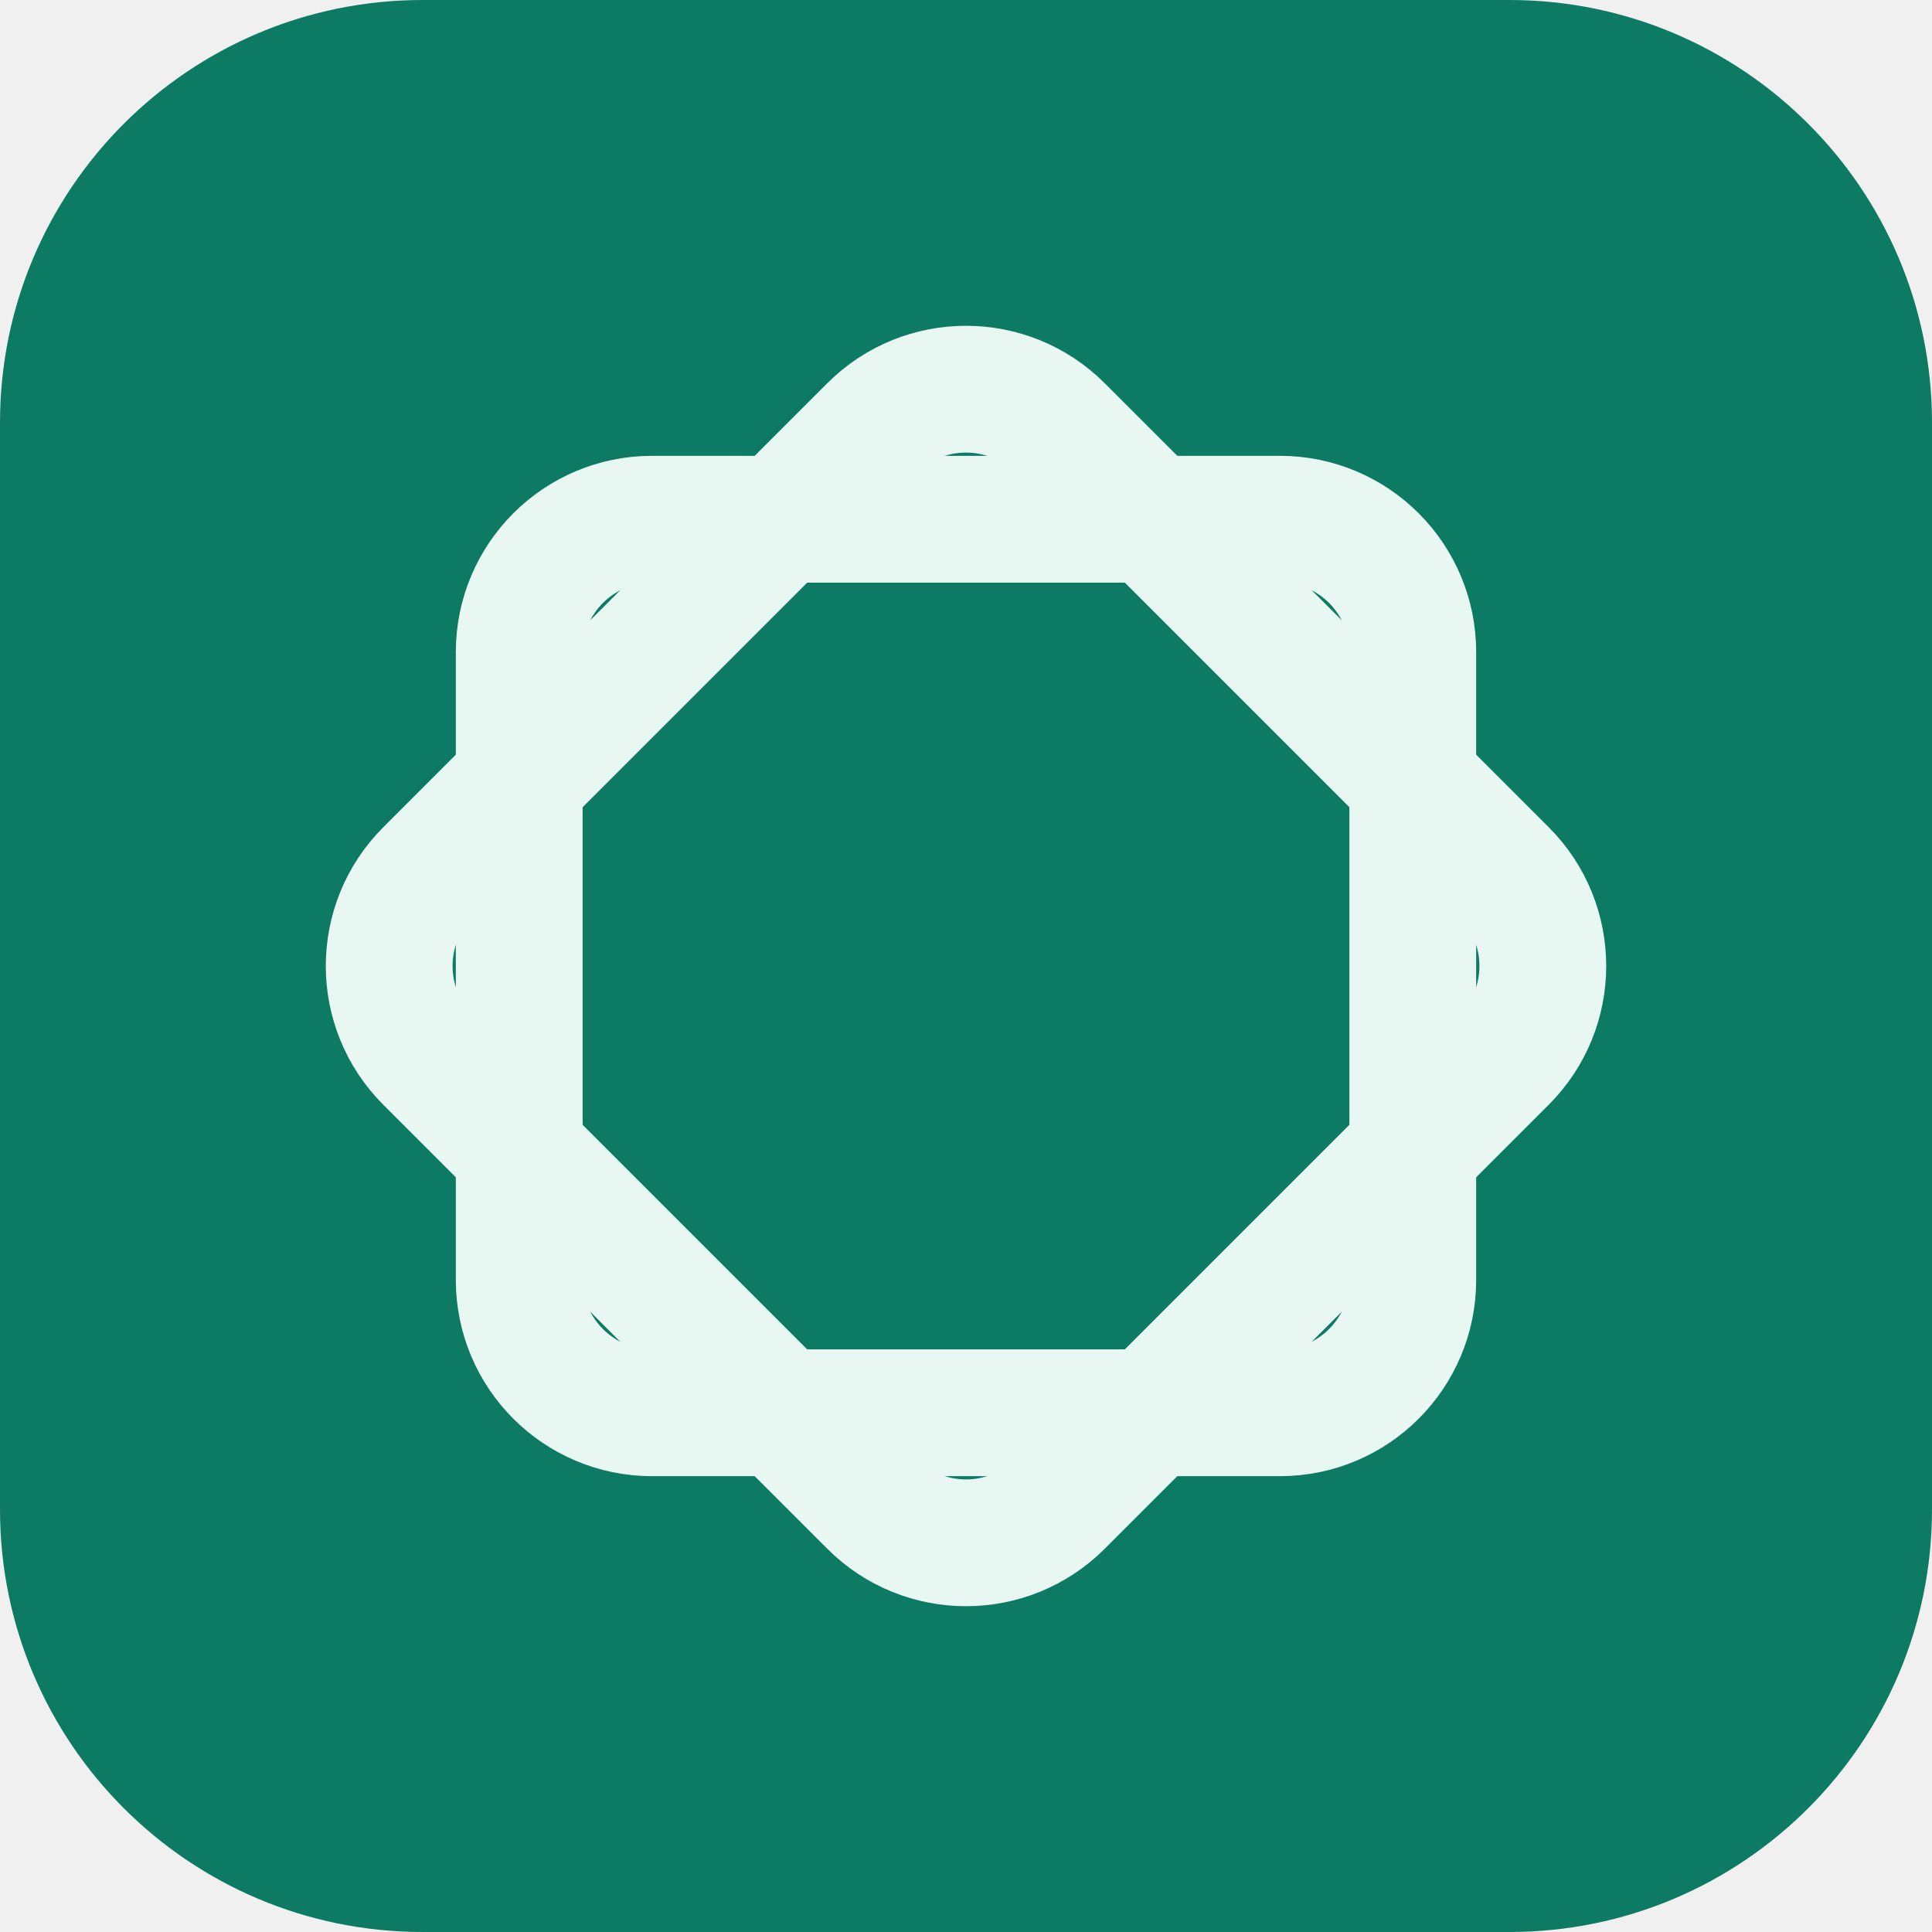
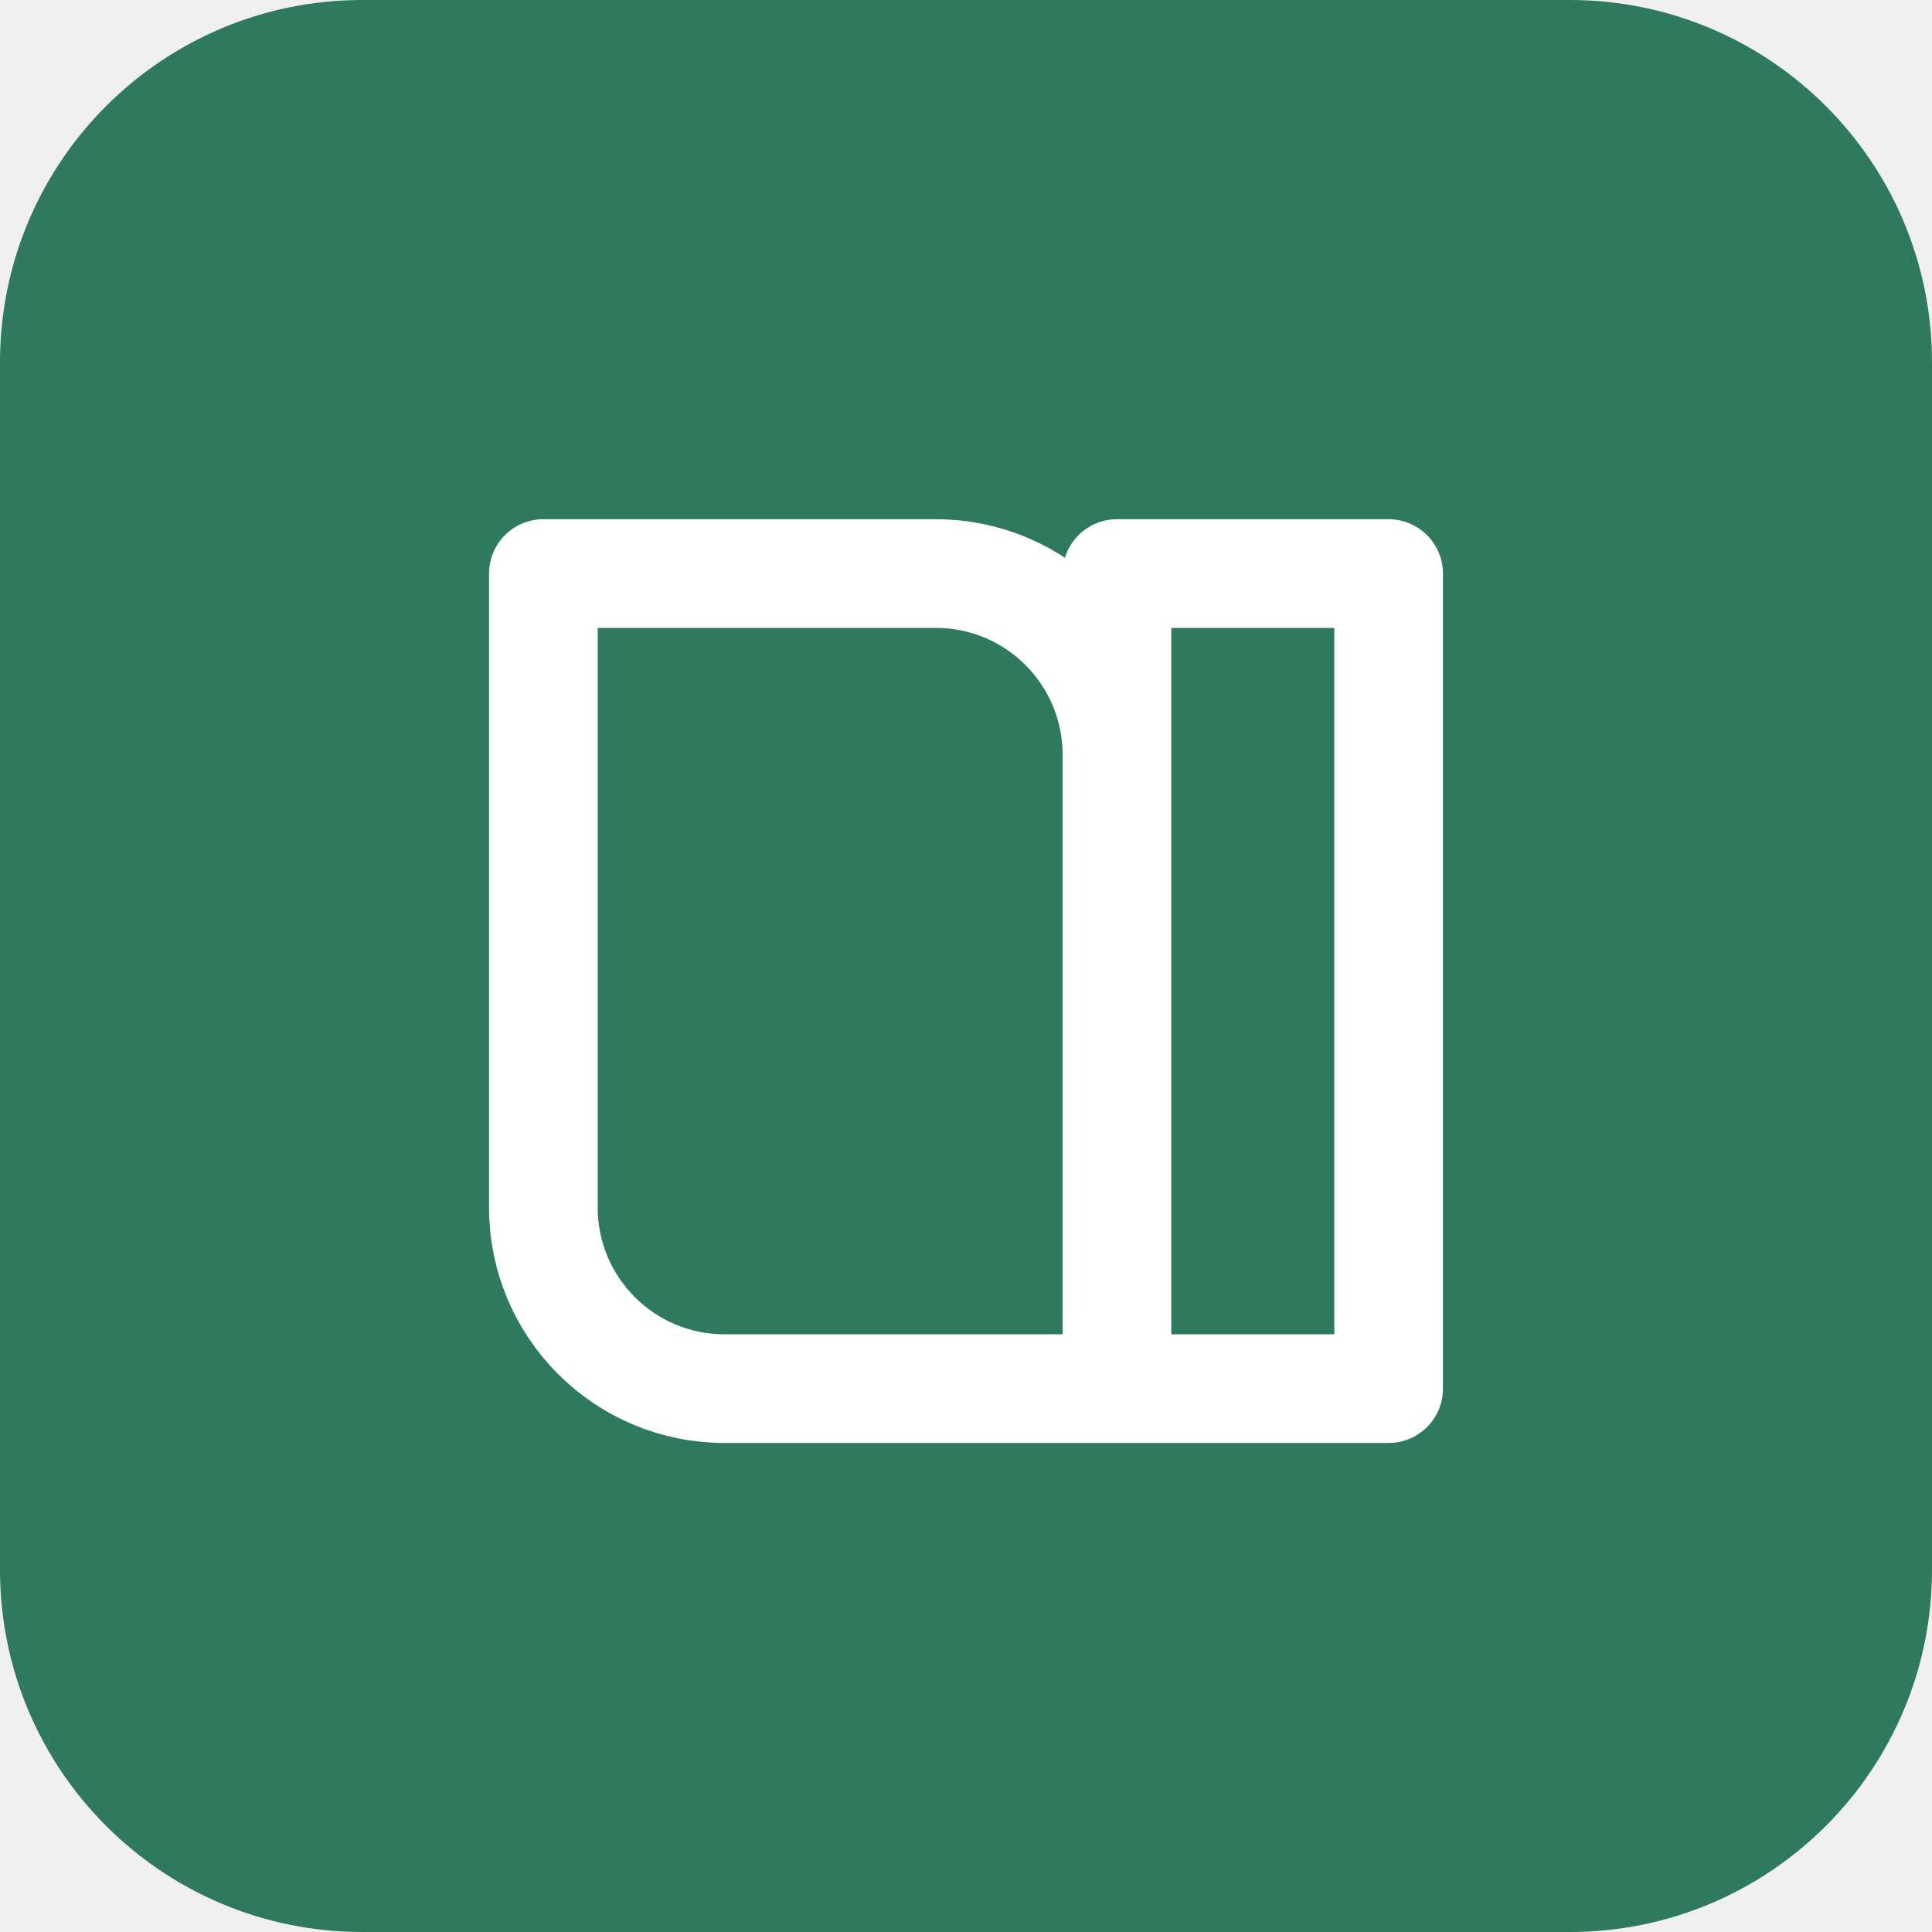
- <svg xmlns="http://www.w3.org/2000/svg" viewBox="0 0 32 32" role="img" aria-label="quran-json">
-   <rect width="32" height="32" rx="7" fill="#0d7a63" />
-   <g fill="none" stroke="#e9f7f2" stroke-width="2.1" stroke-linejoin="round">
-     <rect x="8.6" y="8.6" width="14.8" height="14.8" rx="2.2" />
-     <rect x="8.6" y="8.6" width="14.8" height="14.8" rx="2.2" transform="rotate(45 16 16)" />
-   </g>
+ <svg xmlns="http://www.w3.org/2000/svg" viewBox="0 0 32 32">
+   <rect width="32" height="32" rx="6" fill="#2f7a5f" />
+   <path d="M9 9.5h6.5a3 3 0 0 1 3 3V23H12a3 3 0 0 1-3-3Zm14 0h-4.5V23H23Z" fill="none" stroke="#fff" stroke-width="1.8" stroke-linejoin="round" />
</svg>
